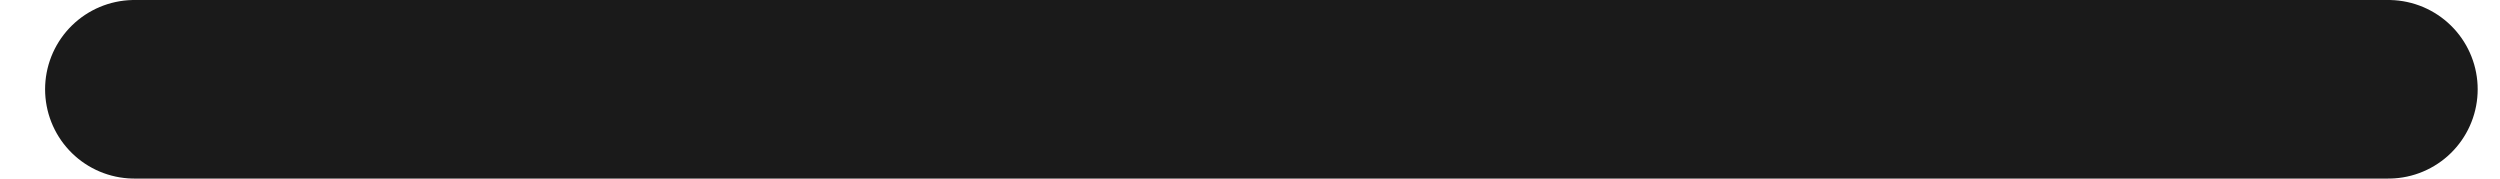
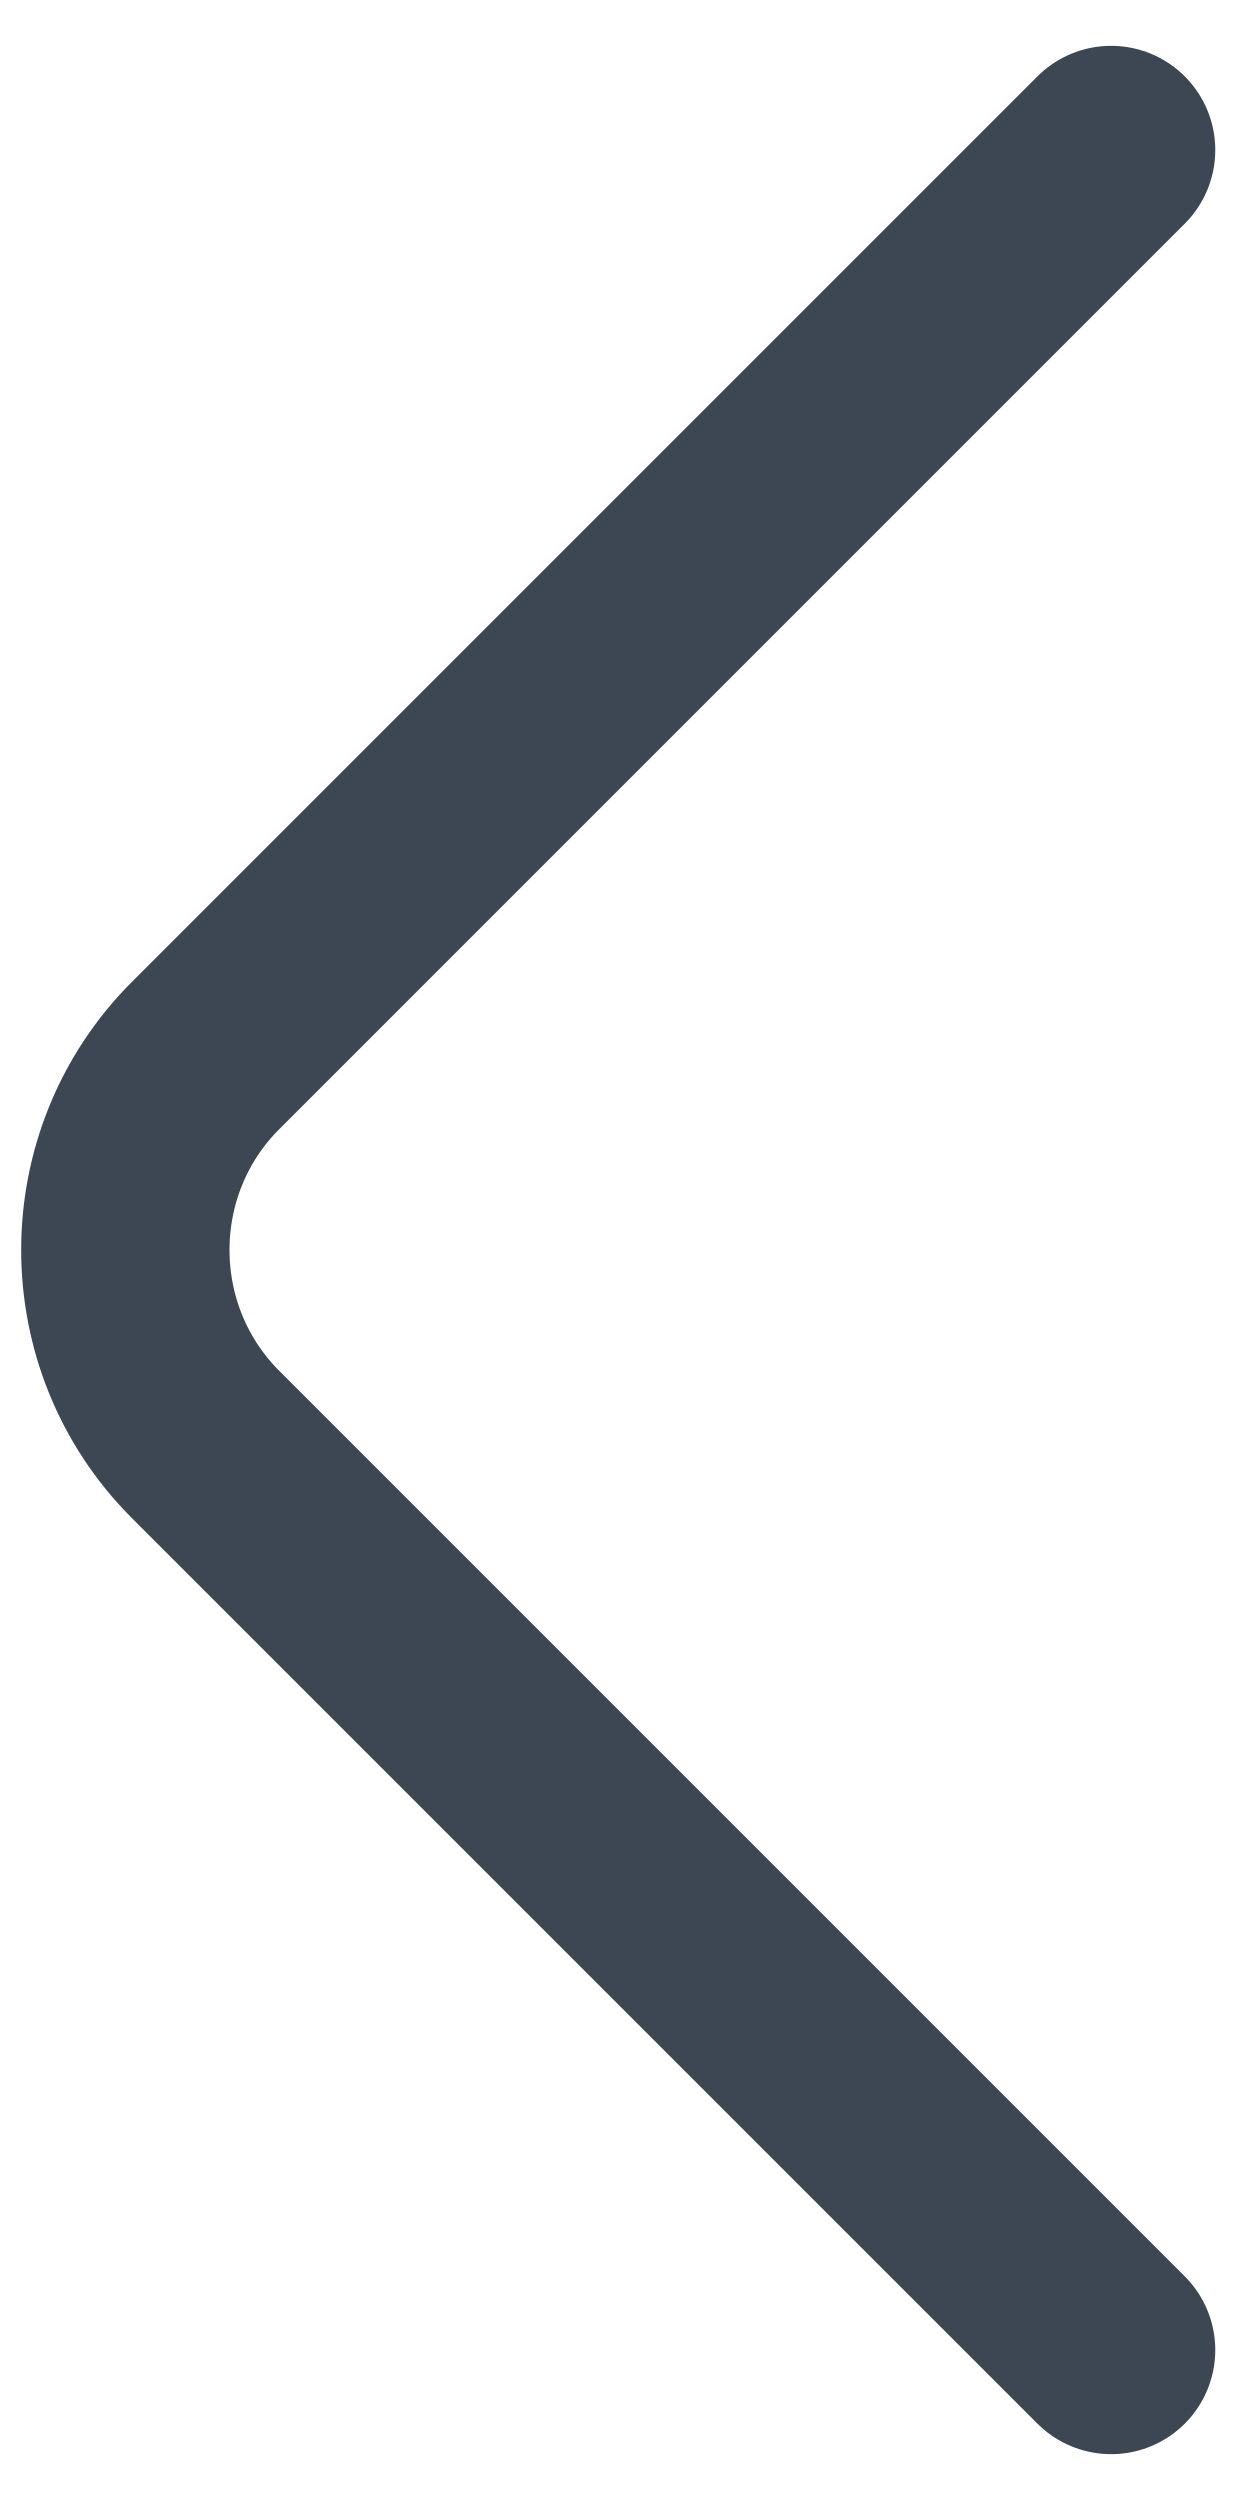
- <svg xmlns="http://www.w3.org/2000/svg" width="28" height="2" viewBox="0 0 28 2" fill="none">
-   <path d="M26.75 1H1.505" stroke="#1A1A1A" stroke-width="2" stroke-miterlimit="10" stroke-linecap="round" stroke-linejoin="round" />
+ <svg xmlns="http://www.w3.org/2000/svg" width="9" height="18" viewBox="0 0 9 18" fill="none">
+   <path d="M8 16.92L1.48 10.4C0.71 9.63 0.71 8.37 1.48 7.6L8 1.08" stroke="#3D4754" stroke-width="1.5" stroke-miterlimit="10" stroke-linecap="round" stroke-linejoin="round" />
</svg>
